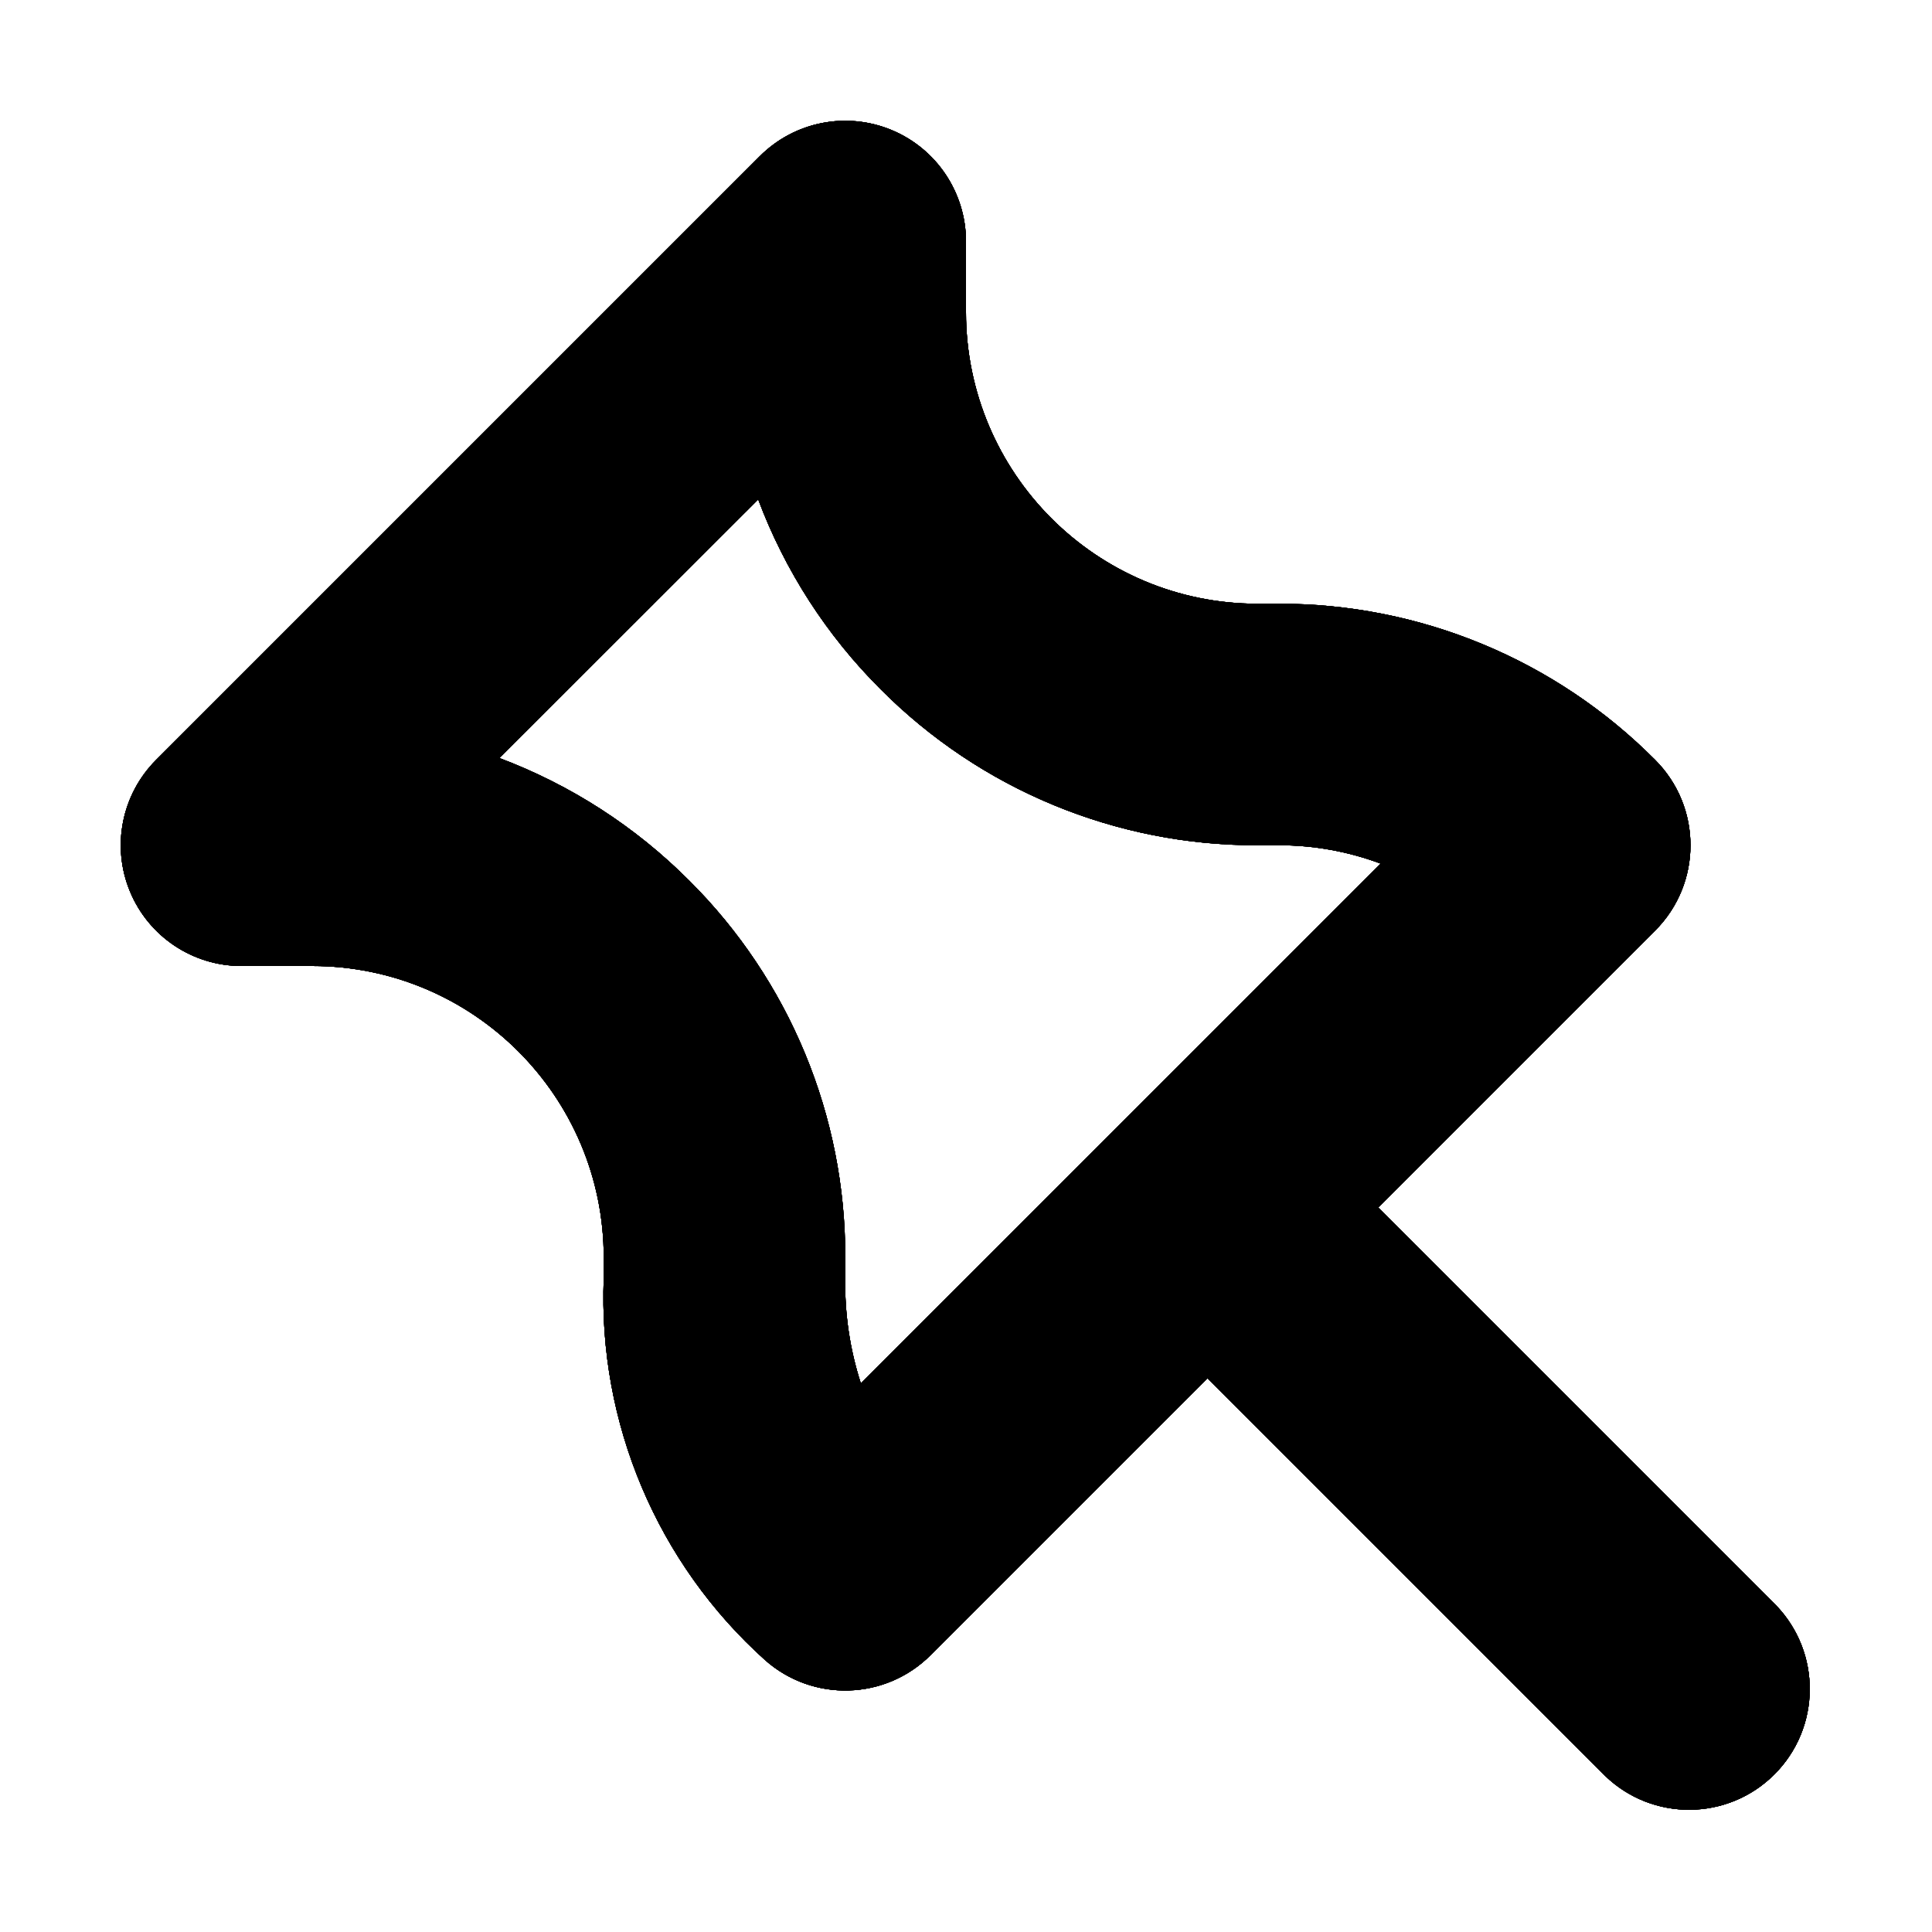
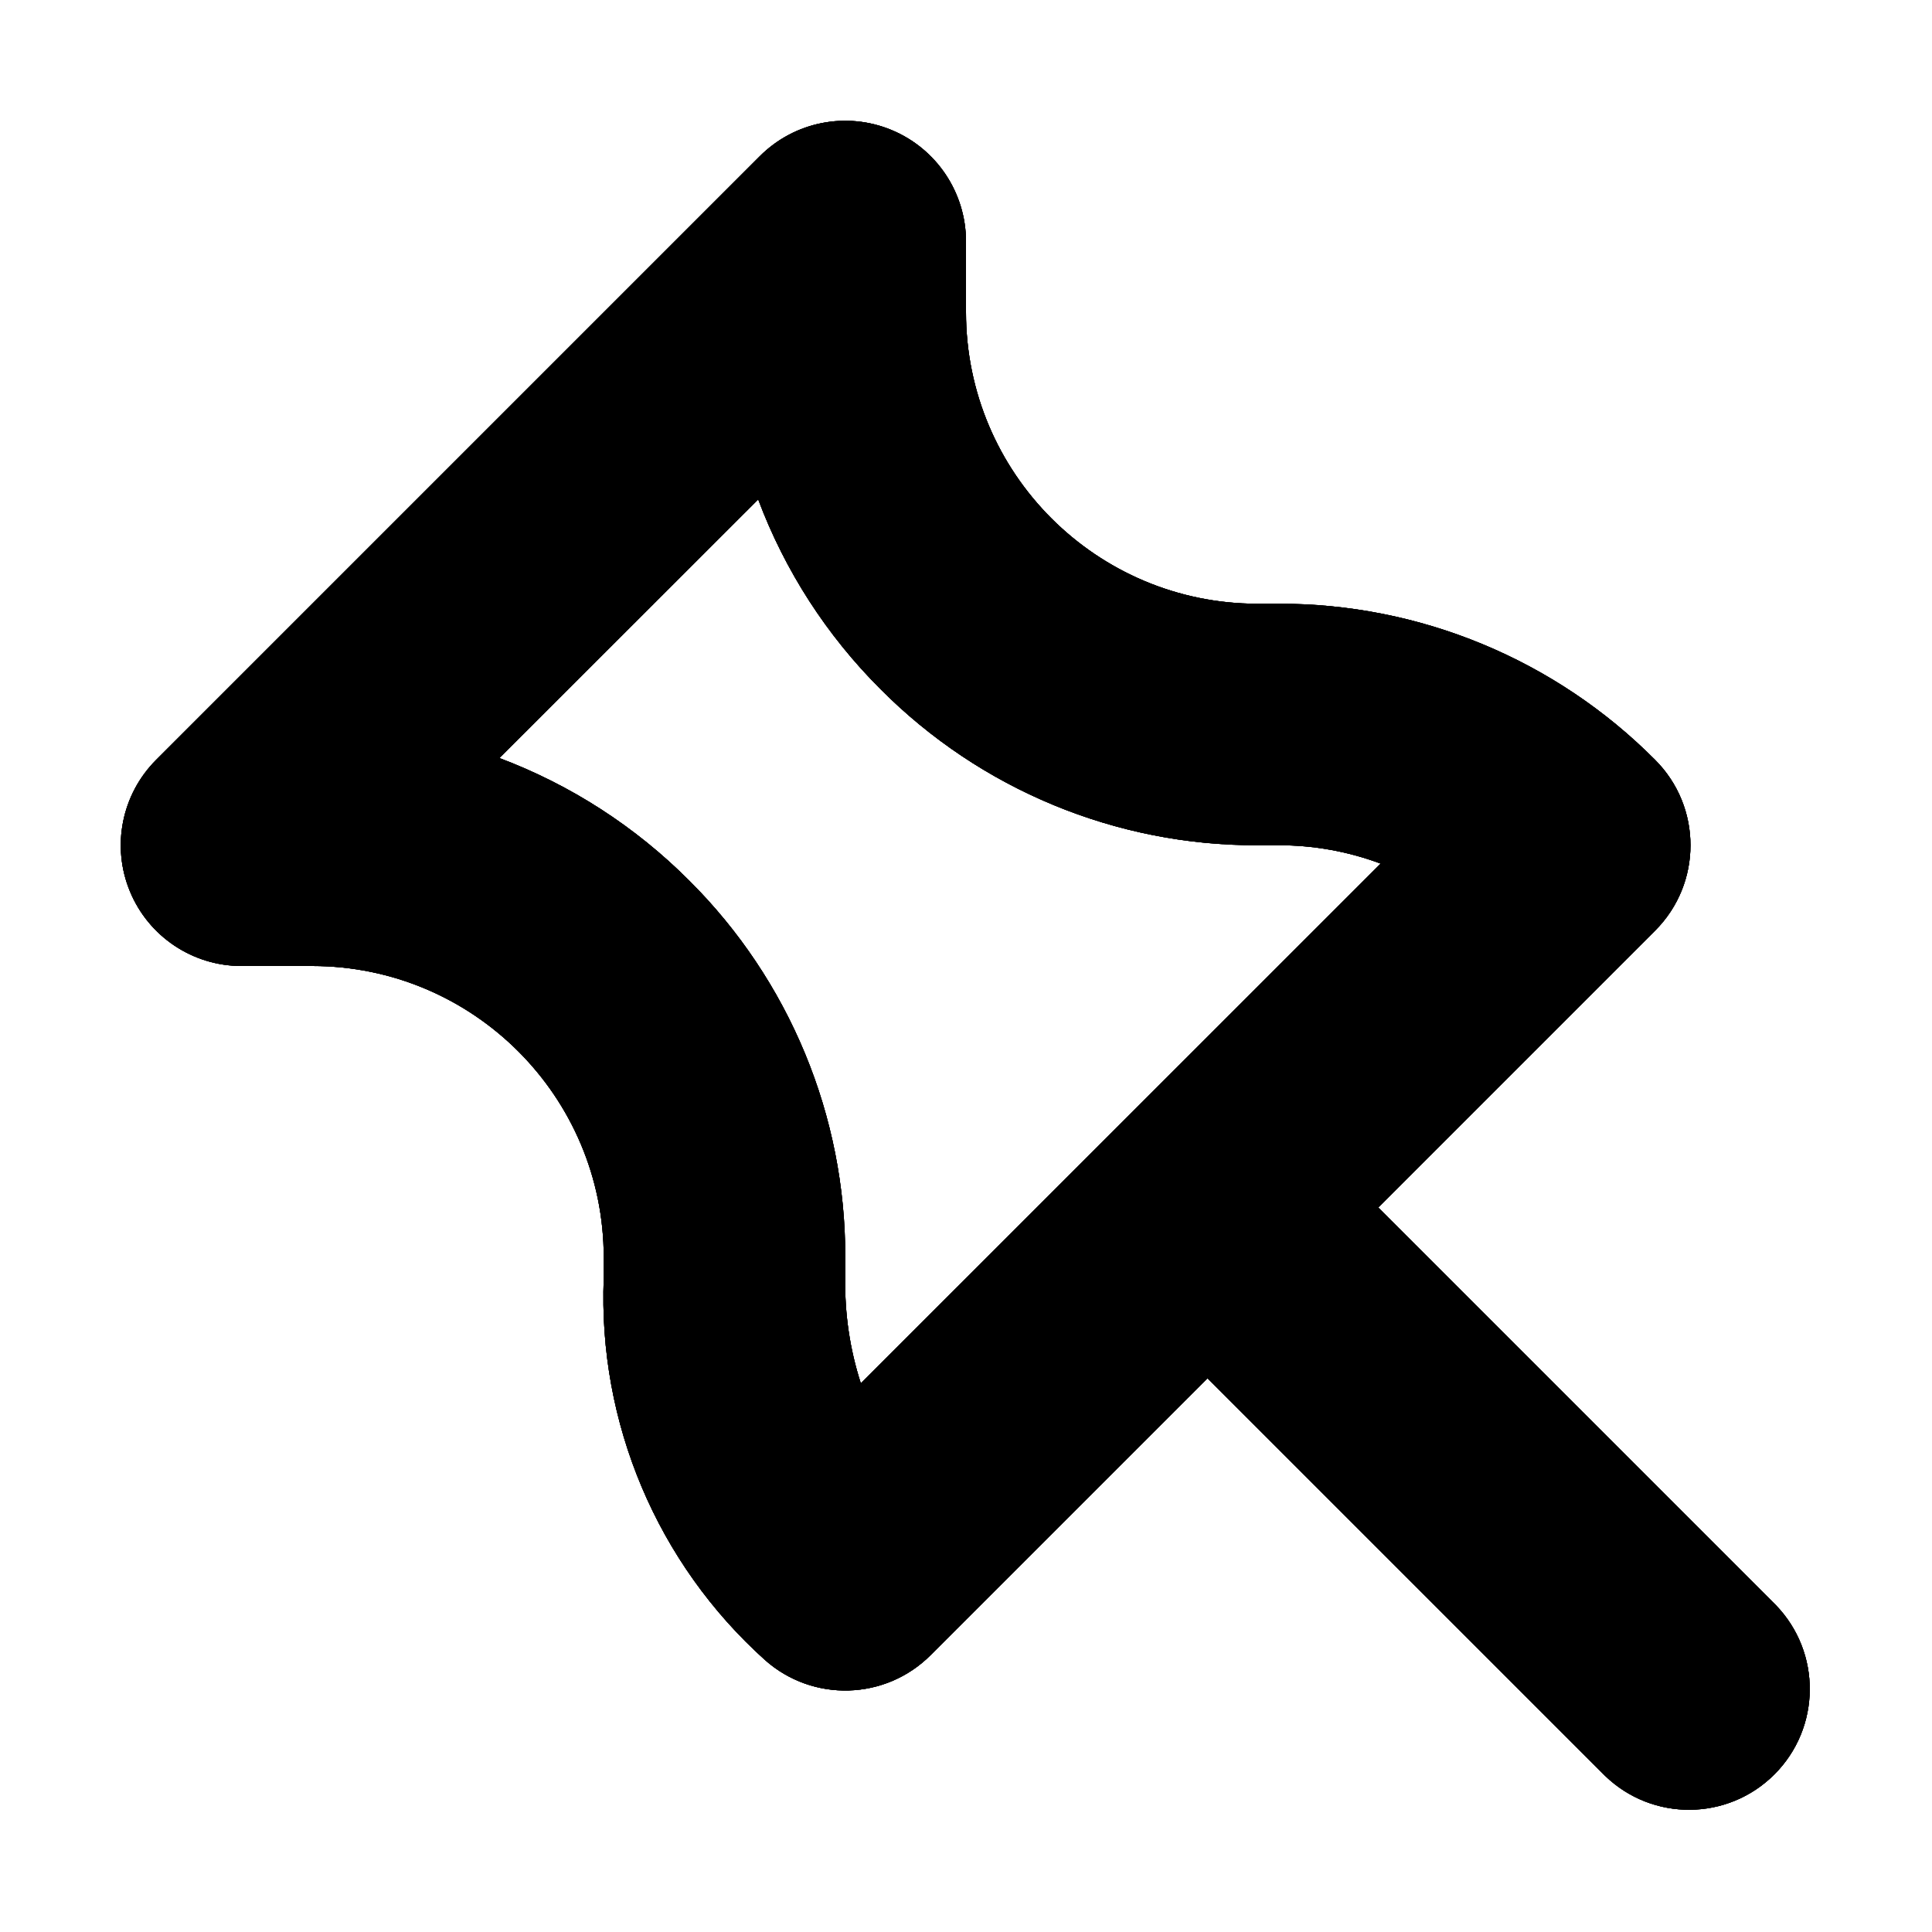
<svg xmlns="http://www.w3.org/2000/svg" width="16" height="16" viewBox="0 0 16 16">
  <style>
+ 	:root {
+ 		color-scheme: light dark;
+ 	}
	g:target {
		fill-rule: evenodd;
	}
	g.theme:target {
		fill: transparent /* TO BE REPLACED WITH THEME COLOR */;
	}
- 	g.bright:target {
+ 	g.prefer-color-scheme:target {
		fill: #0C0C0D;
	}
- 	g.dark:target {
- 		fill: #F9F9FA;
+ 	@media (prefers-color-scheme: dark) {
+ 		g.prefer-color-scheme:target {
+ 			fill: #F9F9FA;
+ 		}
	}
	g:not(:target) {
		display: none;
	}
</style>
  <symbol id="icon">
    <path d="M14.707 13.293L11.414 10l2.293-2.293a1 1 0 0 0 0-1.414A4.384 4.384 0 0 0 10.586 5h-.172A2.415 2.415 0 0 1 8 2.586V2a1 1 0 0 0-1.707-.707l-5 5A1 1 0 0 0 2 8h.586A2.415 2.415 0 0 1 5 10.414v.169a4.036 4.036 0 0 0 1.337 3.166 1 1 0 0 0 1.37-.042L10 11.414l3.293 3.293a1 1 0 0 0 1.414-1.414zm-7.578-1.837A2.684 2.684 0 0 1 7 10.583v-.169a4.386 4.386 0 0 0-1.292-3.121 4.414 4.414 0 0 0-1.572-1.015l2.143-2.142a4.4 4.4 0 0 0 1.013 1.571A4.384 4.384 0 0 0 10.414 7h.172a2.4 2.4 0 0 1 .848.152z" />
  </symbol>
  <g id="toolbar-theme" class="theme" fill-opacity="0.8">
    <use href="#icon" />
  </g>
  <g id="default-theme" class="theme" fill-opacity="1">
    <use href="#icon" />
  </g>
-   <g id="toolbar-bright" class="bright" fill-opacity="0.8">
+   <g id="toolbar" class="prefer-color-scheme" fill-opacity="0.8">
    <use href="#icon" />
  </g>
-   <g id="default-bright" class="bright" fill-opacity="1">
-     <use href="#icon" />
-   </g>
-   <g id="toolbar-dark" class="dark" fill-opacity="0.8">
-     <use href="#icon" />
-   </g>
-   <g id="default-dark" class="dark" fill-opacity="1">
+   <g id="default" class="prefer-color-scheme" fill-opacity="1">
    <use href="#icon" />
  </g>
</svg>
